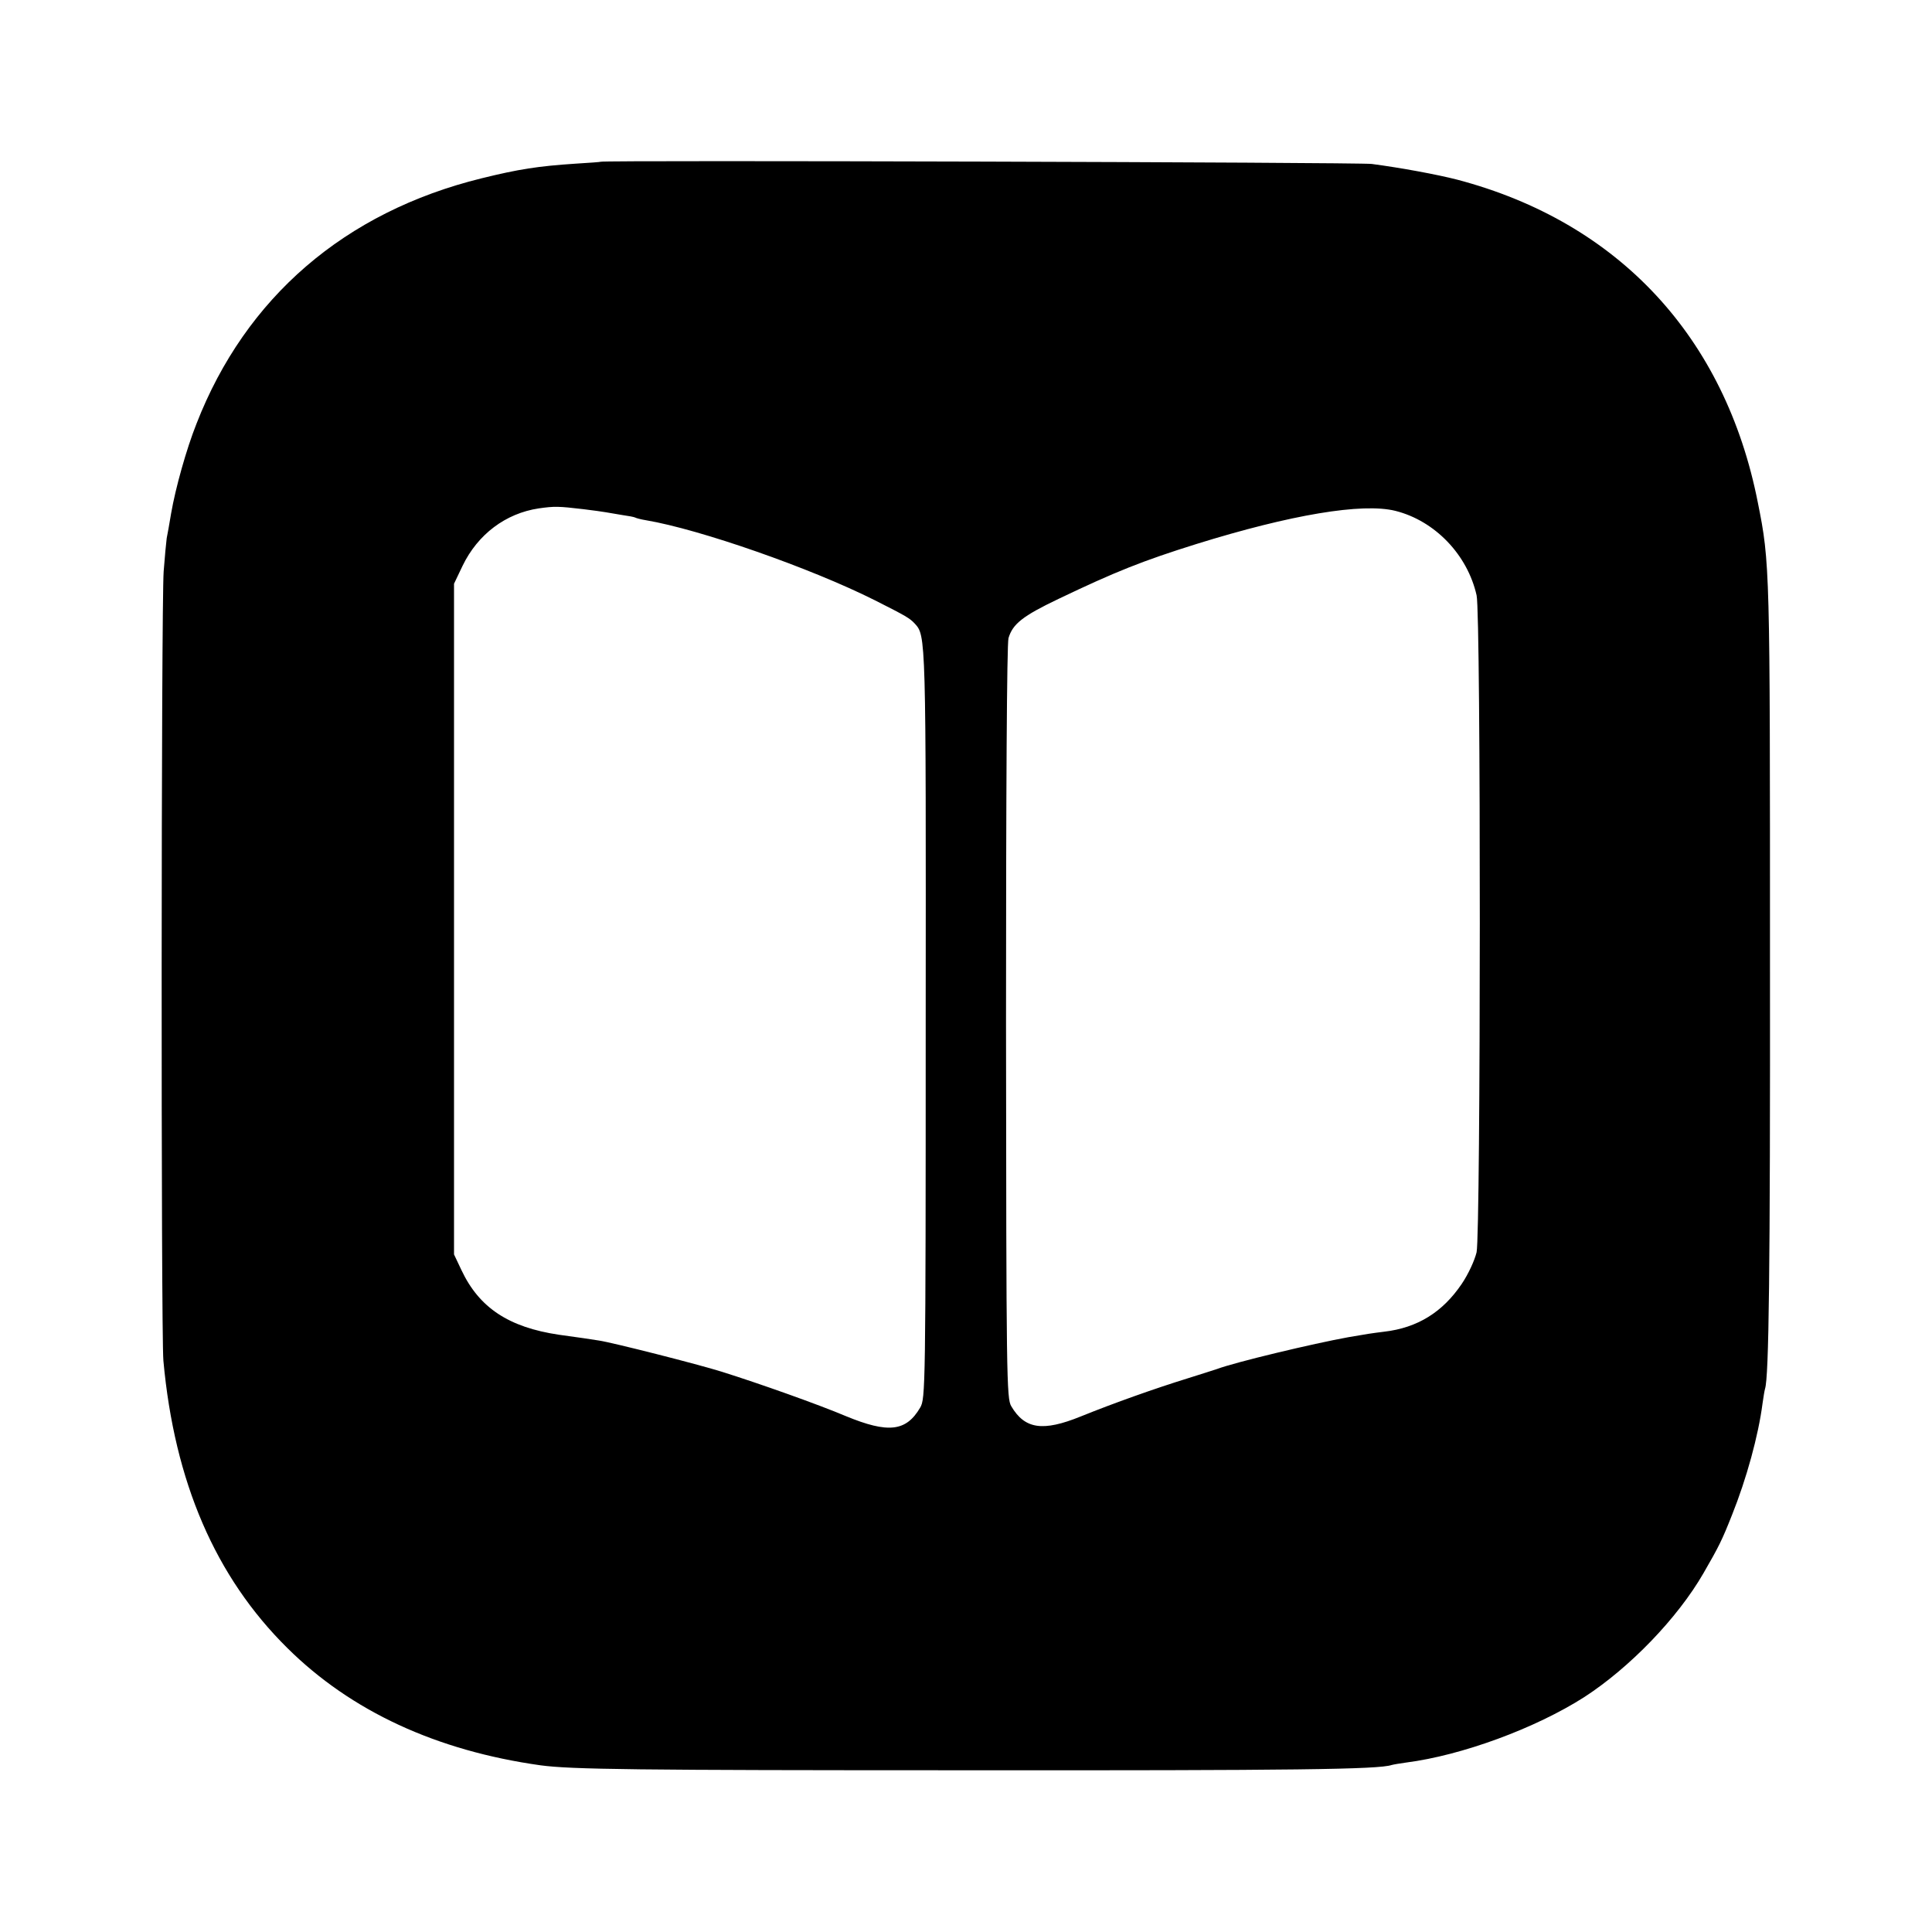
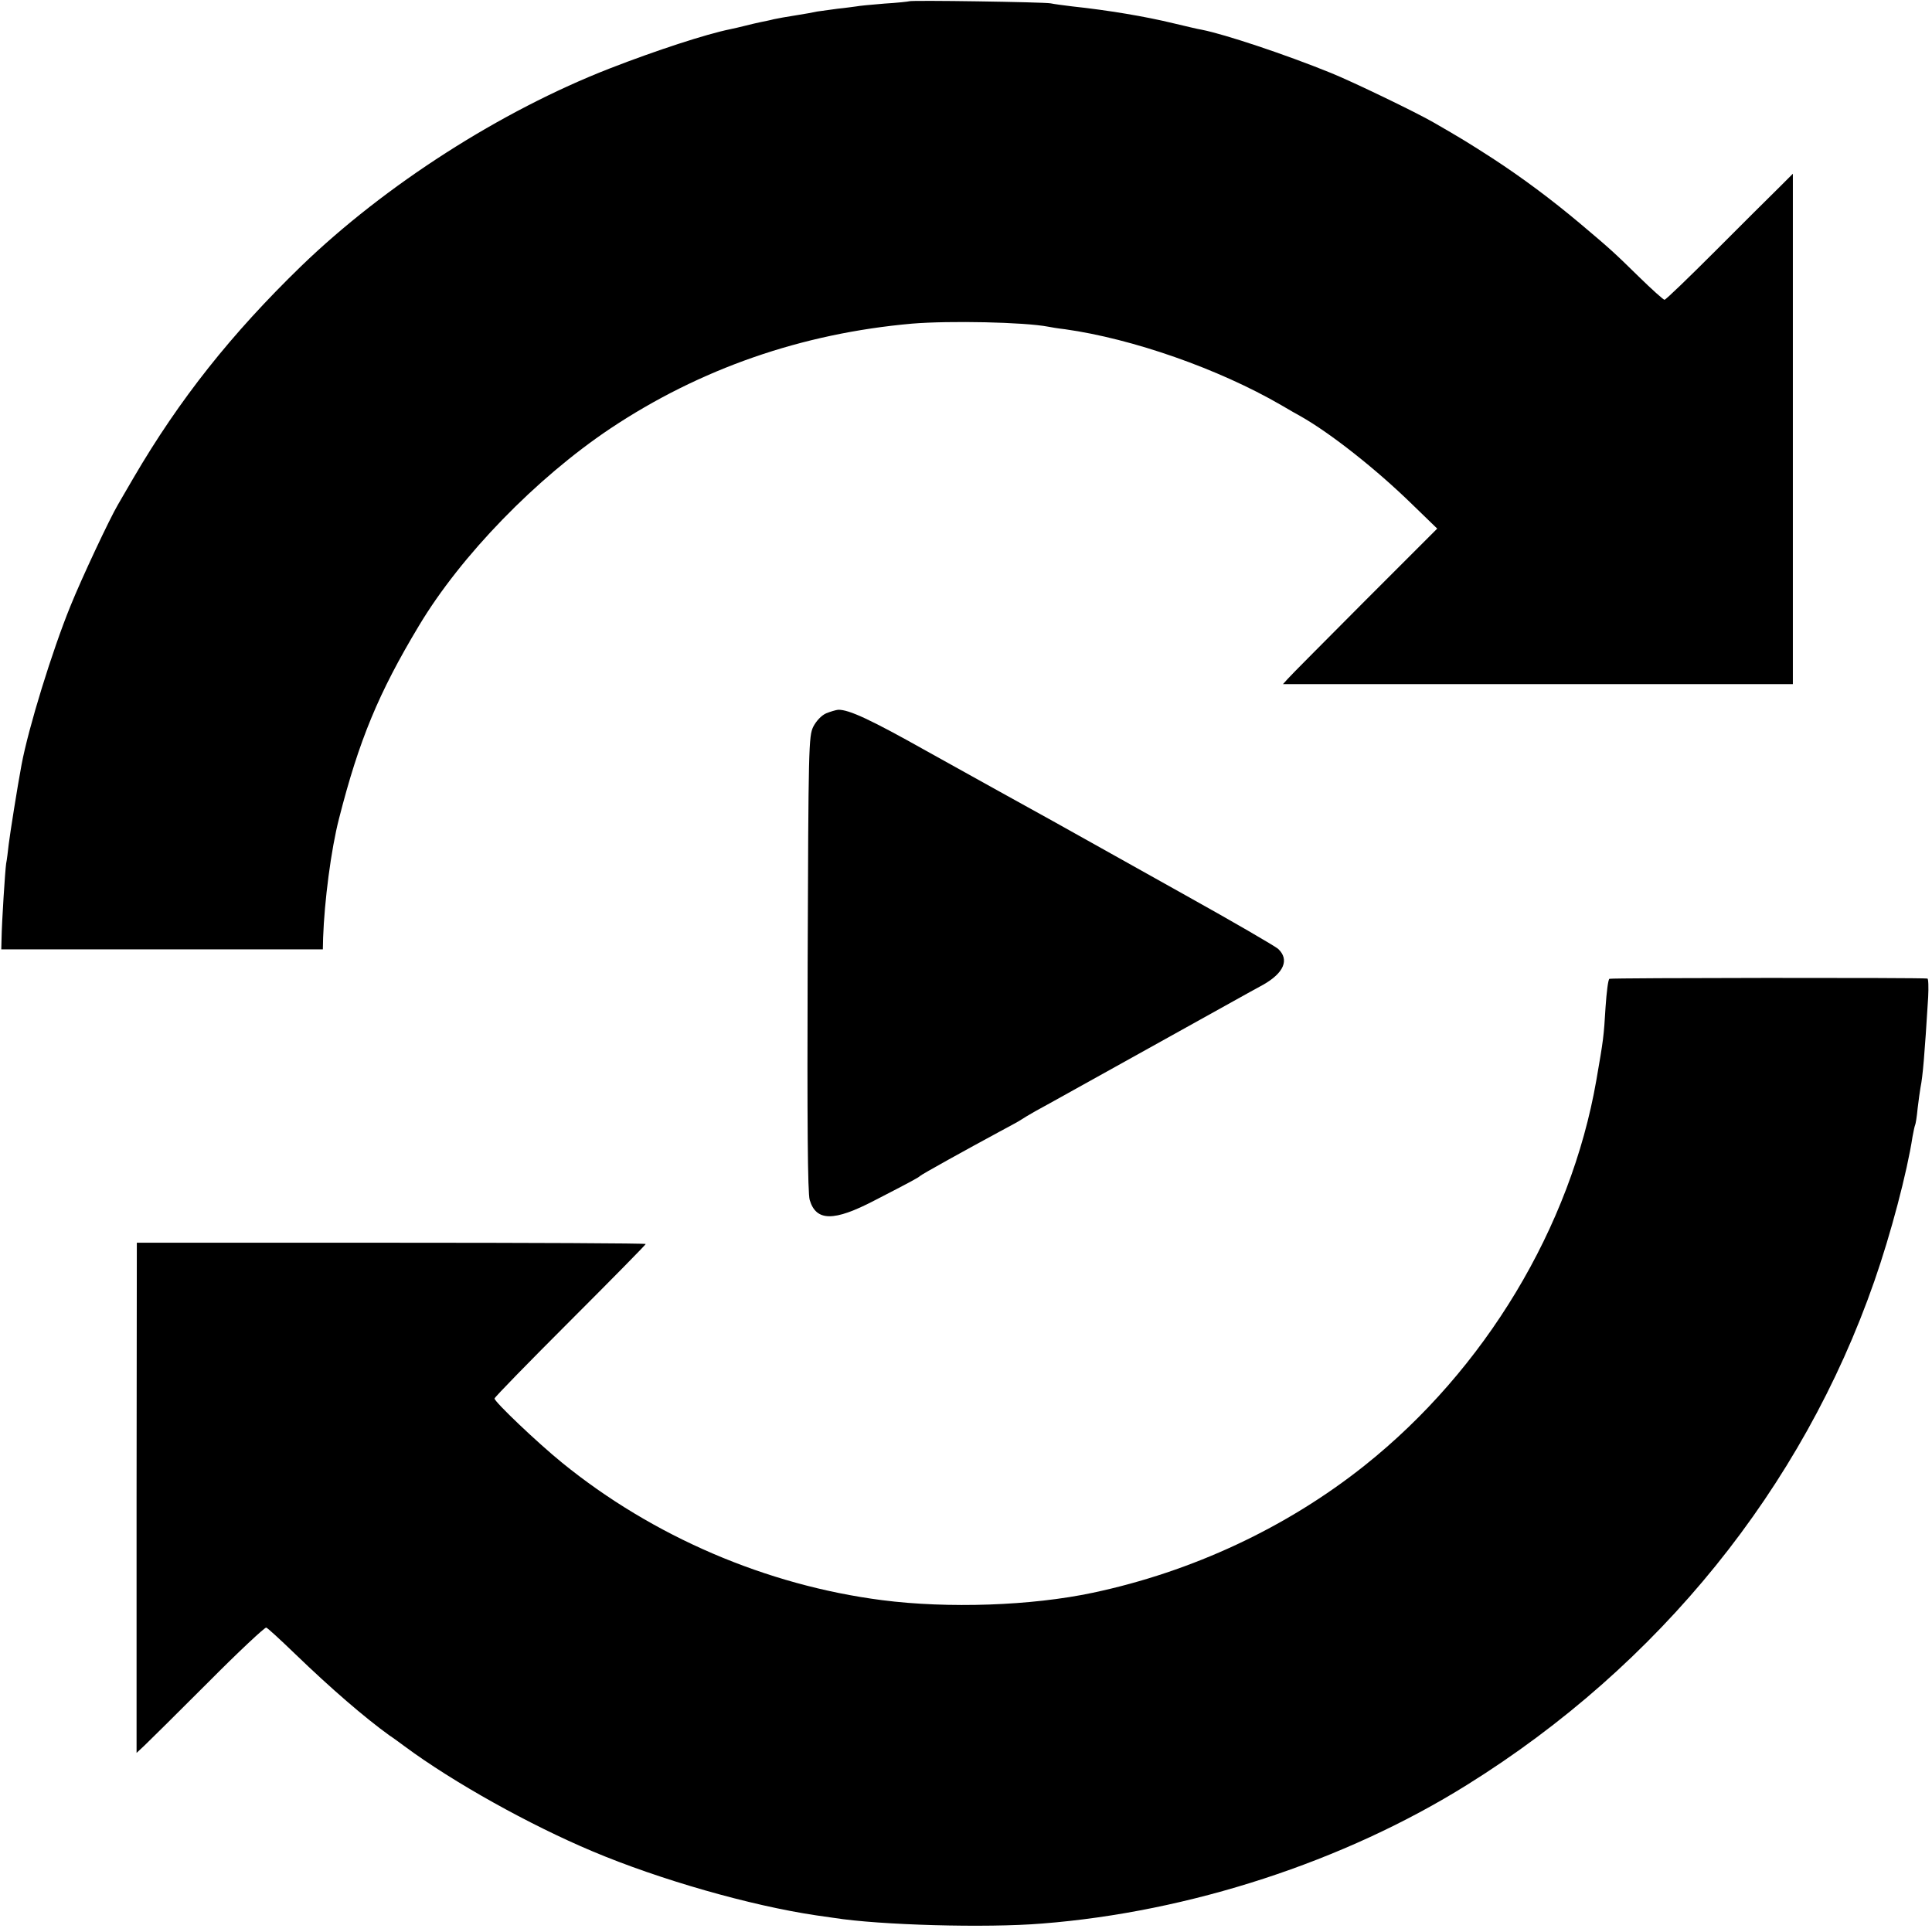
- <svg xmlns="http://www.w3.org/2000/svg" version="1.0" width="700pt" height="700pt" viewBox="0 0 700 700" preserveAspectRatio="xMidYMid meet">
-   <g transform="translate(0,700) scale(0.1,-0.1)" fill="#000000" stroke="none">
-     <path d="M2177 6414 c-1 -1 -42 -4 -92 -7 -136 -9 -206 -20 -340 -53 -496 -122 -855 -432 -1033 -889 -37 -93 -76 -233 -92 -325 -6 -36 -13 -76 -16 -90 -2 -14 -7 -68 -11 -120 -9 -119 -10 -2758 -1 -2860 40 -439 188 -783 449 -1041 231 -229 540 -372 917 -425 111 -15 342 -18 1537 -18 1196 -1 1500 3 1547 19 7 2 31 6 53 9 202 26 468 124 645 237 165 107 338 286 432 449 56 97 67 119 103 210 53 132 96 289 111 405 3 22 7 46 9 53 14 42 19 423 18 1567 0 1407 0 1425 -44 1644 -118 600 -505 1016 -1089 1170 -74 19 -204 43 -310 57 -47 6 -2786 14 -2793 8z m-62 -1259 c33 -4 69 -9 80 -11 10 -2 37 -6 59 -10 22 -3 43 -7 47 -9 3 -2 21 -7 40 -10 195 -33 596 -173 829 -290 115 -58 126 -65 144 -84 41 -45 41 -36 40 -1447 0 -1330 -1 -1361 -20 -1394 -51 -87 -116 -94 -269 -31 -99 42 -316 119 -450 161 -86 27 -397 106 -445 113 -19 3 -84 13 -145 21 -182 27 -289 98 -353 234 l-27 57 0 1215 0 1215 31 65 c55 114 156 190 276 208 57 8 70 8 163 -3z m2941 -6 c143 -36 261 -159 294 -306 16 -68 15 -2308 0 -2380 -7 -29 -29 -78 -54 -115 -69 -102 -160 -159 -281 -173 -48 -6 -61 -8 -130 -20 -127 -23 -408 -90 -475 -115 -14 -5 -63 -20 -110 -35 -113 -35 -263 -88 -384 -137 -138 -56 -203 -46 -252 37 -17 28 -18 102 -19 1390 0 831 3 1373 9 1393 15 51 51 80 181 142 207 99 305 138 500 199 341 106 601 150 721 120z" />
+ <svg xmlns="http://www.w3.org/2000/svg" version="1.0" width="754pt" height="754pt" viewBox="0 0 754 754" preserveAspectRatio="xMidYMid meet">
+   <g transform="translate(0,754) scale(0.1,-0.1)" fill="#000000" stroke="none">
+     <path d="M3548 7535 c-2 -1 -45 -6 -96 -9 -51 -4 -101 -9 -110 -11 -9 -1 -42 -6 -73 -9 -31 -4 -67 -9 -80 -11 -13 -3 -51 -10 -84 -15 -33 -5 -71 -12 -85 -15 -14 -4 -36 -8 -50 -11 -14 -3 -41 -9 -60 -14 -19 -5 -46 -11 -60 -14 -94 -19 -290 -83 -470 -153 -426 -166 -877 -455 -1205 -772 -271 -263 -474 -518 -654 -826 -29 -49 -56 -97 -61 -105 -32 -54 -141 -286 -185 -395 -71 -174 -164 -475 -191 -620 -16 -85 -45 -269 -50 -310 -3 -27 -7 -61 -10 -75 -4 -27 -17 -228 -18 -295 l-1 -40 628 0 627 0 1 45 c5 143 31 345 62 465 78 306 154 490 312 753 164 274 458 576 746 769 351 234 748 372 1179 410 146 12 437 6 531 -12 9 -2 39 -7 66 -10 263 -37 598 -154 843 -296 30 -18 64 -37 75 -43 117 -66 297 -208 437 -345 l97 -94 -282 -282 c-155 -156 -291 -292 -301 -304 l-19 -21 995 0 995 0 0 996 0 996 -54 -54 c-30 -29 -141 -140 -246 -245 -106 -106 -196 -193 -201 -193 -4 0 -49 40 -100 90 -98 96 -110 107 -231 209 -111 93 -222 176 -340 253 -90 58 -122 78 -230 140 -67 39 -316 159 -400 193 -177 72 -414 151 -505 169 -14 2 -63 14 -110 25 -111 27 -255 51 -395 66 -33 4 -71 9 -85 12 -26 5 -547 13 -552 8z" />
+     <path d="M3224 4756 c-18 -8 -38 -29 -50 -52 -18 -37 -19 -75 -22 -924 -2 -622 0 -896 8 -923 25 -84 94 -85 253 -2 140 72 171 89 177 95 5 6 184 105 310 173 41 22 80 43 85 47 6 4 30 19 55 33 25 13 225 125 445 247 220 122 420 234 445 247 81 46 103 98 58 140 -13 11 -176 106 -363 210 -187 105 -419 234 -515 288 -96 53 -193 107 -215 119 -22 12 -148 82 -279 155 -219 123 -303 162 -345 161 -9 -1 -30 -7 -47 -14z" />
+     <path d="M6281 3720 c-5 -3 -11 -52 -15 -110 -7 -116 -8 -125 -36 -286 -100 -574 -435 -1130 -905 -1504 -304 -242 -673 -414 -1060 -496 -240 -51 -565 -62 -822 -29 -451 58 -895 248 -1250 537 -96 78 -263 237 -263 250 0 5 133 141 295 303 162 162 295 297 295 300 0 3 -447 5 -993 5 l-993 0 -1 -995 0 -996 30 28 c16 15 128 126 248 246 120 121 223 217 228 215 5 -1 56 -48 113 -103 141 -136 271 -248 368 -318 14 -9 41 -29 60 -43 189 -140 487 -306 732 -409 263 -111 617 -212 873 -250 22 -3 54 -8 70 -10 176 -28 593 -40 812 -22 575 45 1179 242 1658 541 750 467 1309 1159 1590 1966 64 183 128 426 149 564 4 21 8 41 10 45 2 3 7 33 10 66 4 33 9 69 11 80 9 44 16 125 30 353 2 39 1 73 -3 73 -23 4 -1235 3 -1241 -1z" />
  </g>
</svg>
